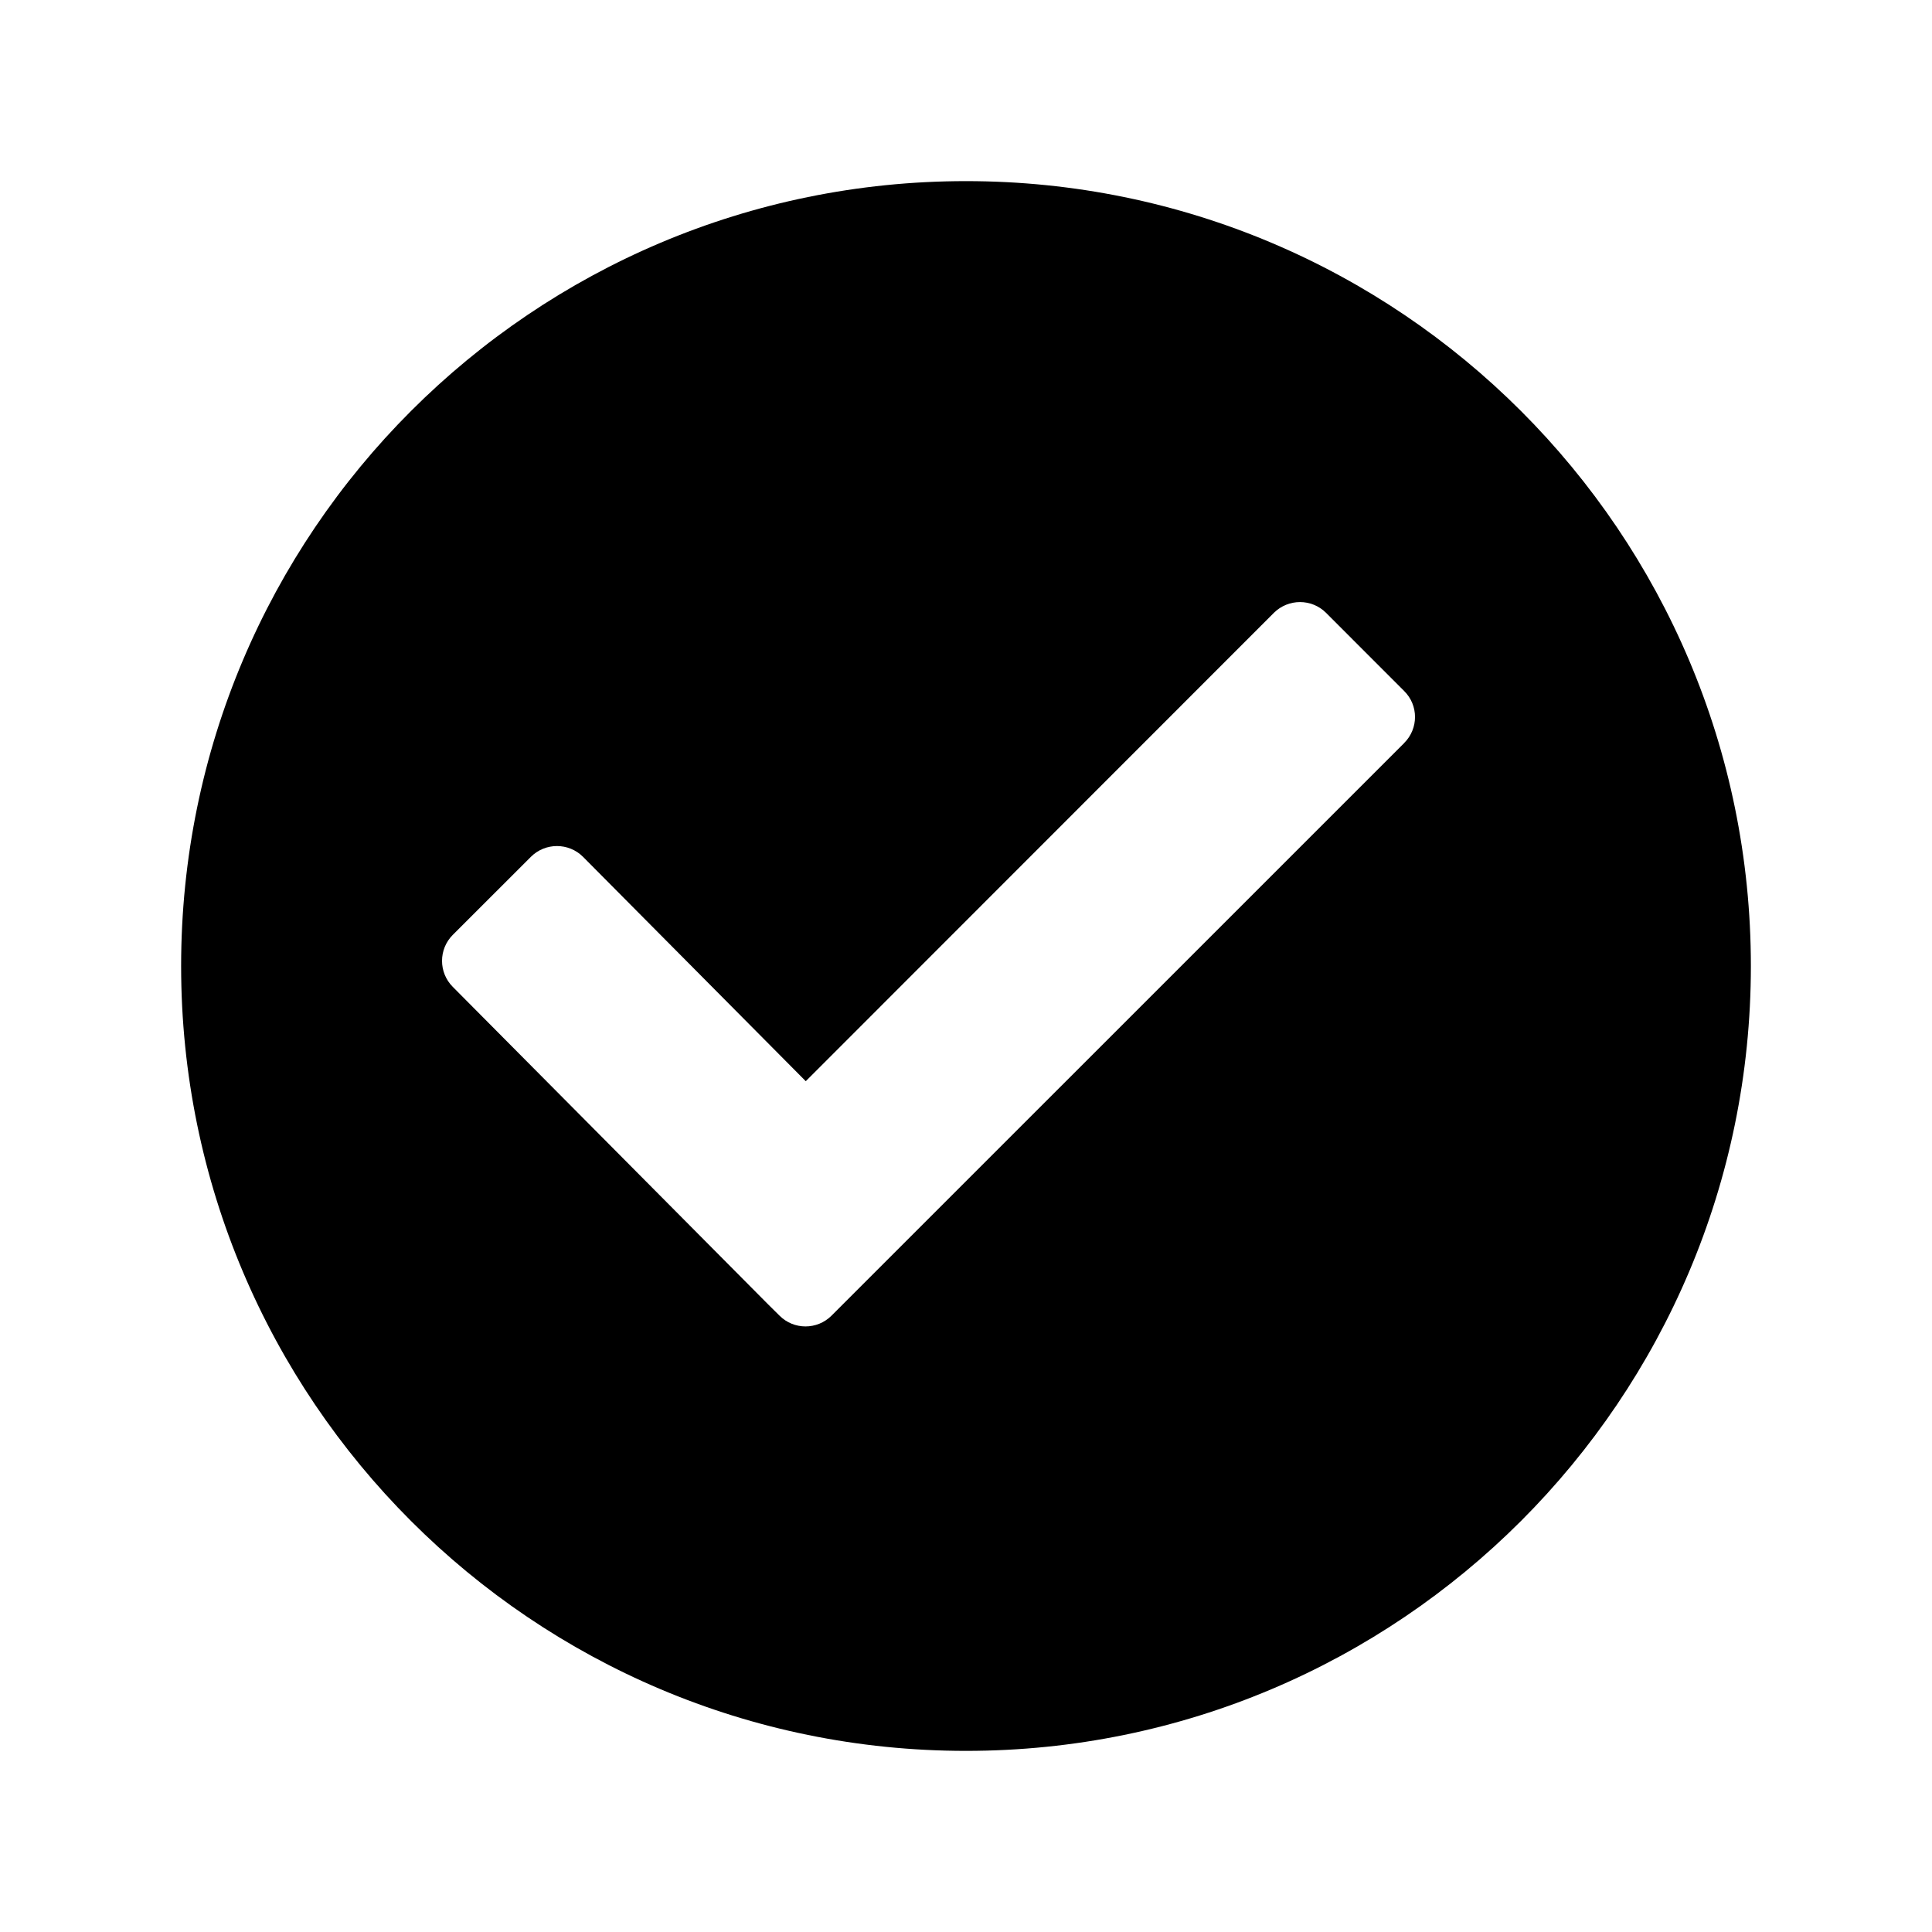
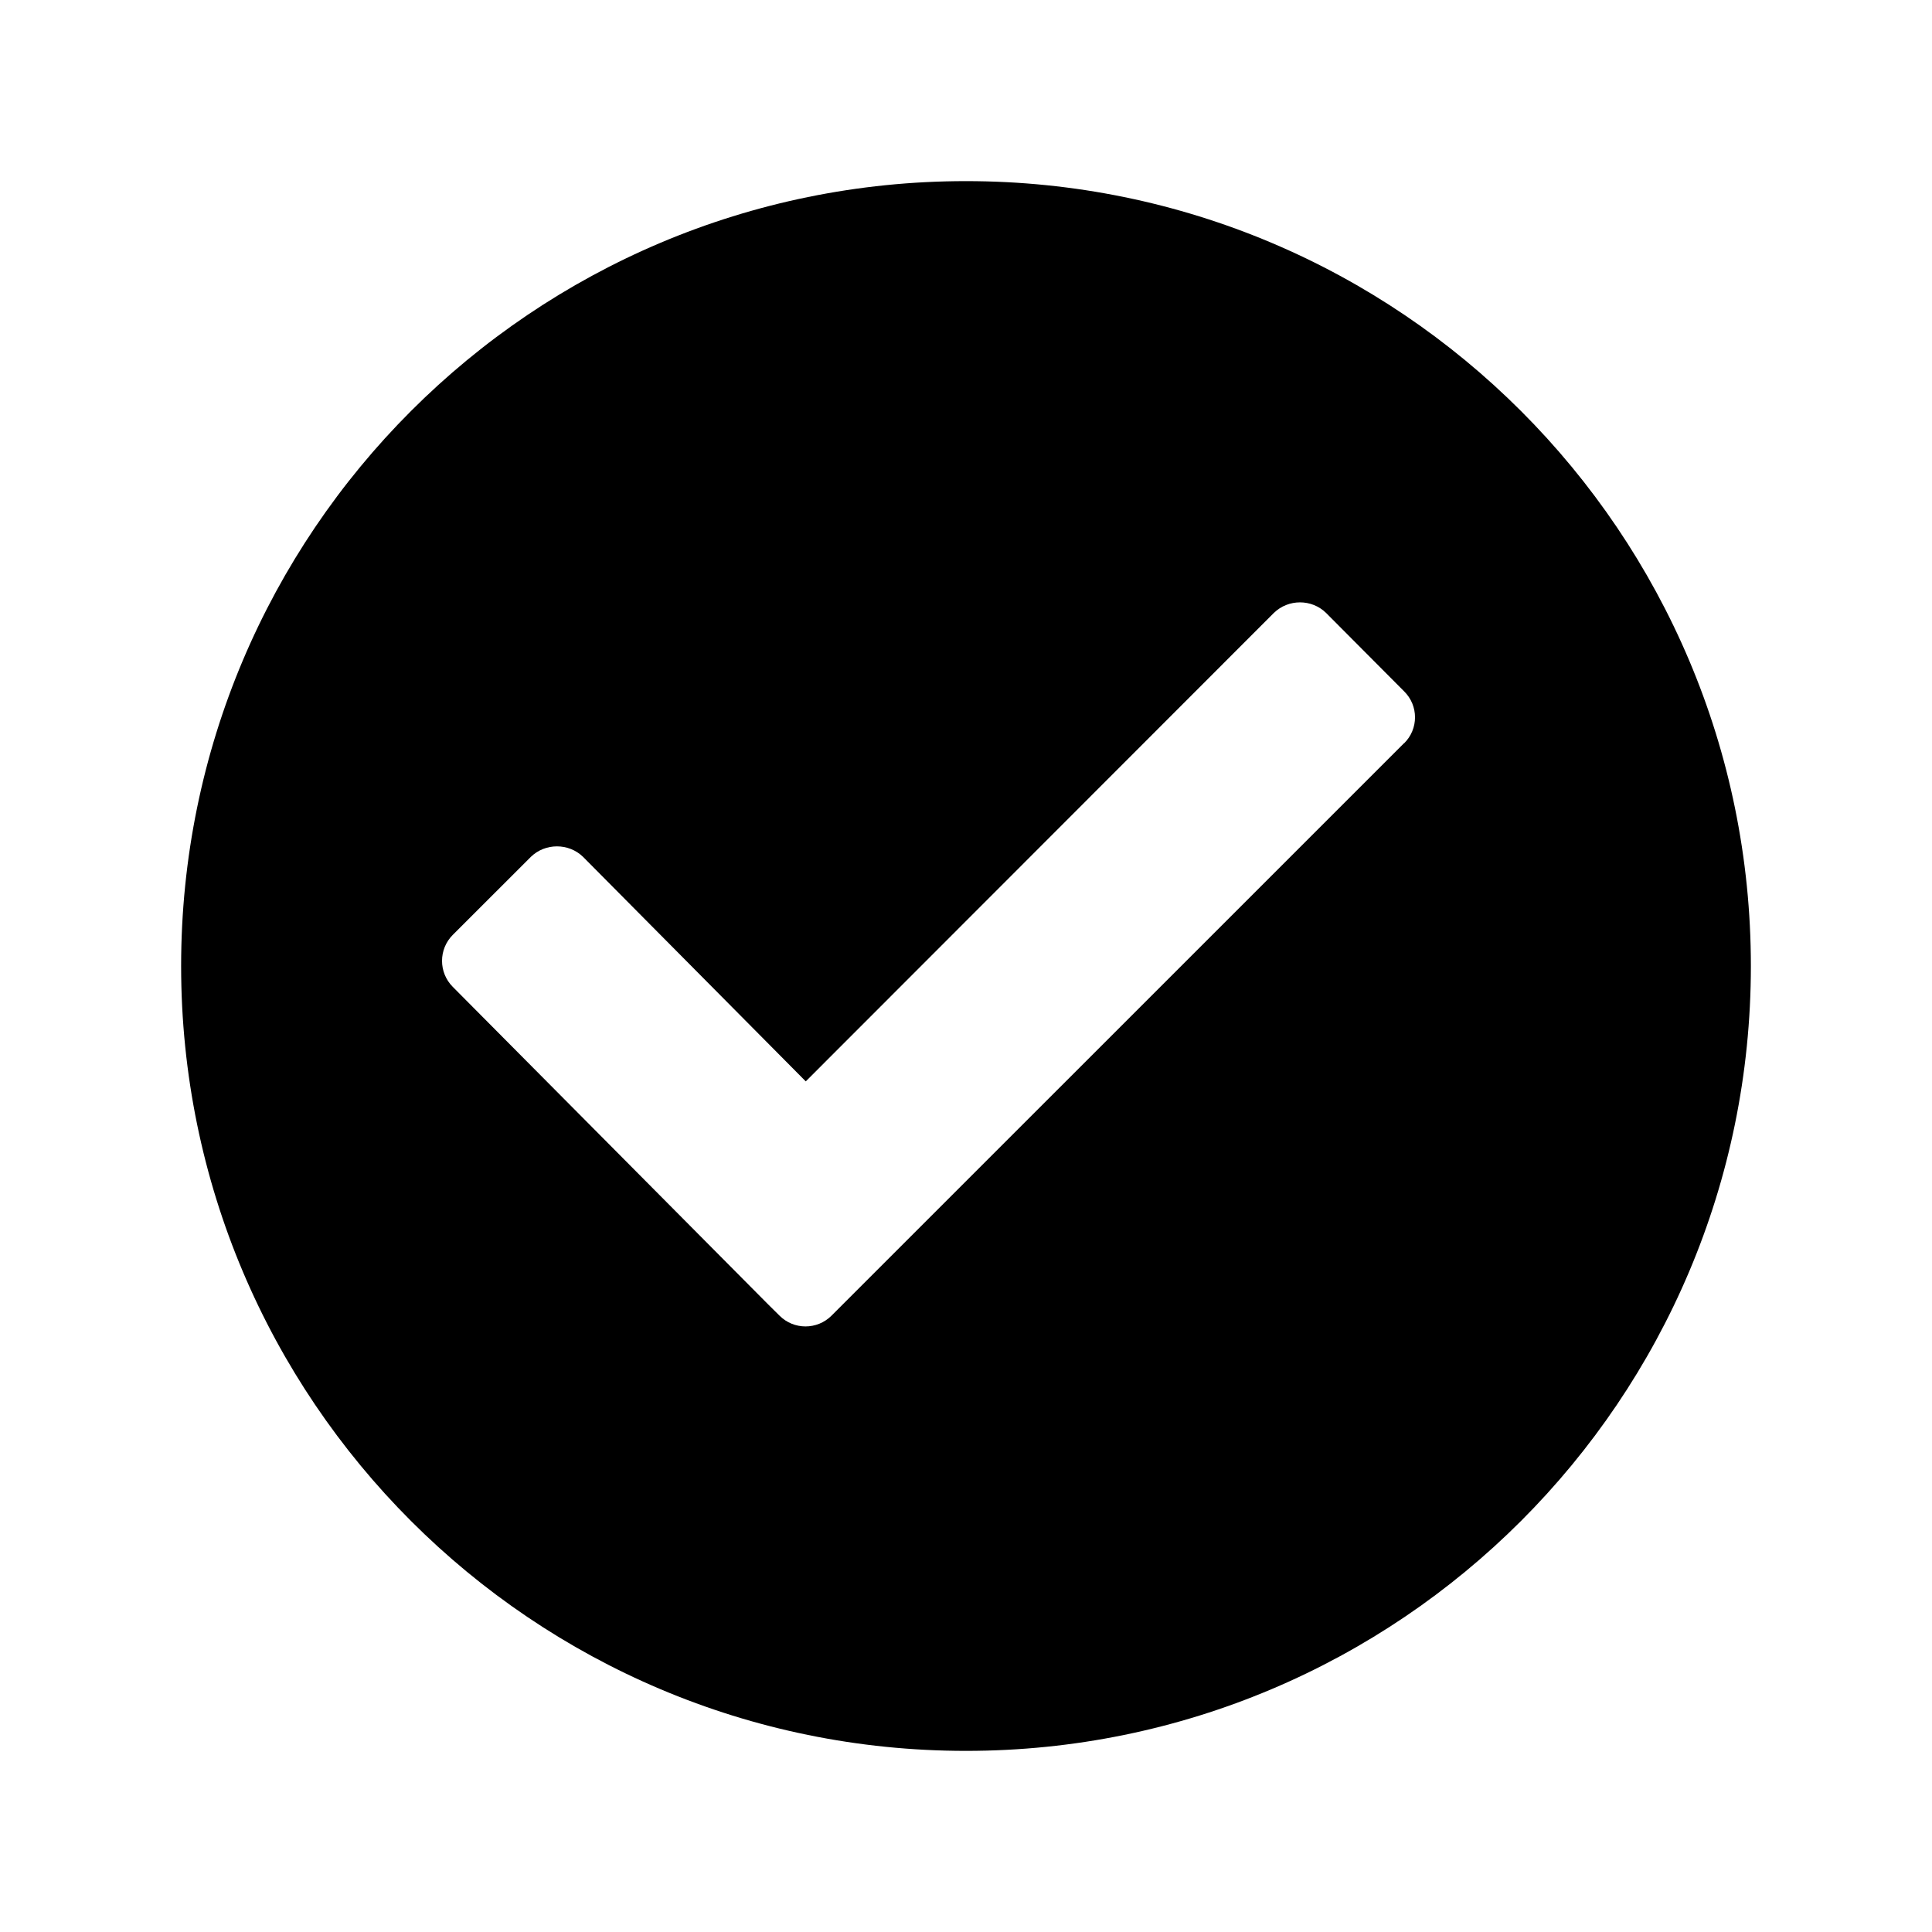
<svg xmlns="http://www.w3.org/2000/svg" width="32" height="32" viewBox="0 0 32 32">
-   <path d="M16 3C8.82 3 3 8.82 3 16s5.82 13 13 13 13-5.82 13-13S23.18 3 16 3zm7.258 9.307l-9.486 9.485c-.238.237-.623.237-.86 0l-.192-.19-5.22-5.256c-.238-.238-.238-.624 0-.862l1.294-1.293c.238-.237.624-.237.862 0l3.69 3.717L21.1 10.15c.24-.237.625-.237.863 0l1.294 1.295c.24.237.24.623 0 .862z" />
+   <path d="M16 3C8.82 3 3 8.82 3 16s5.82 13 13 13 13-5.82 13-13S23.18 3 16 3zm7.258 9.307l-9.486 9.485c-.238.237-.623.237-.86 0l-.192-.19-5.22-5.256c-.238-.238-.238-.624 0-.862l1.294-1.293c.238-.23.624-.23.862 0l3.69 3.72 7.754-7.76c.24-.232.625-.232.863 0l1.294 1.3c.24.237.24.623 0 .86z" />
</svg>
